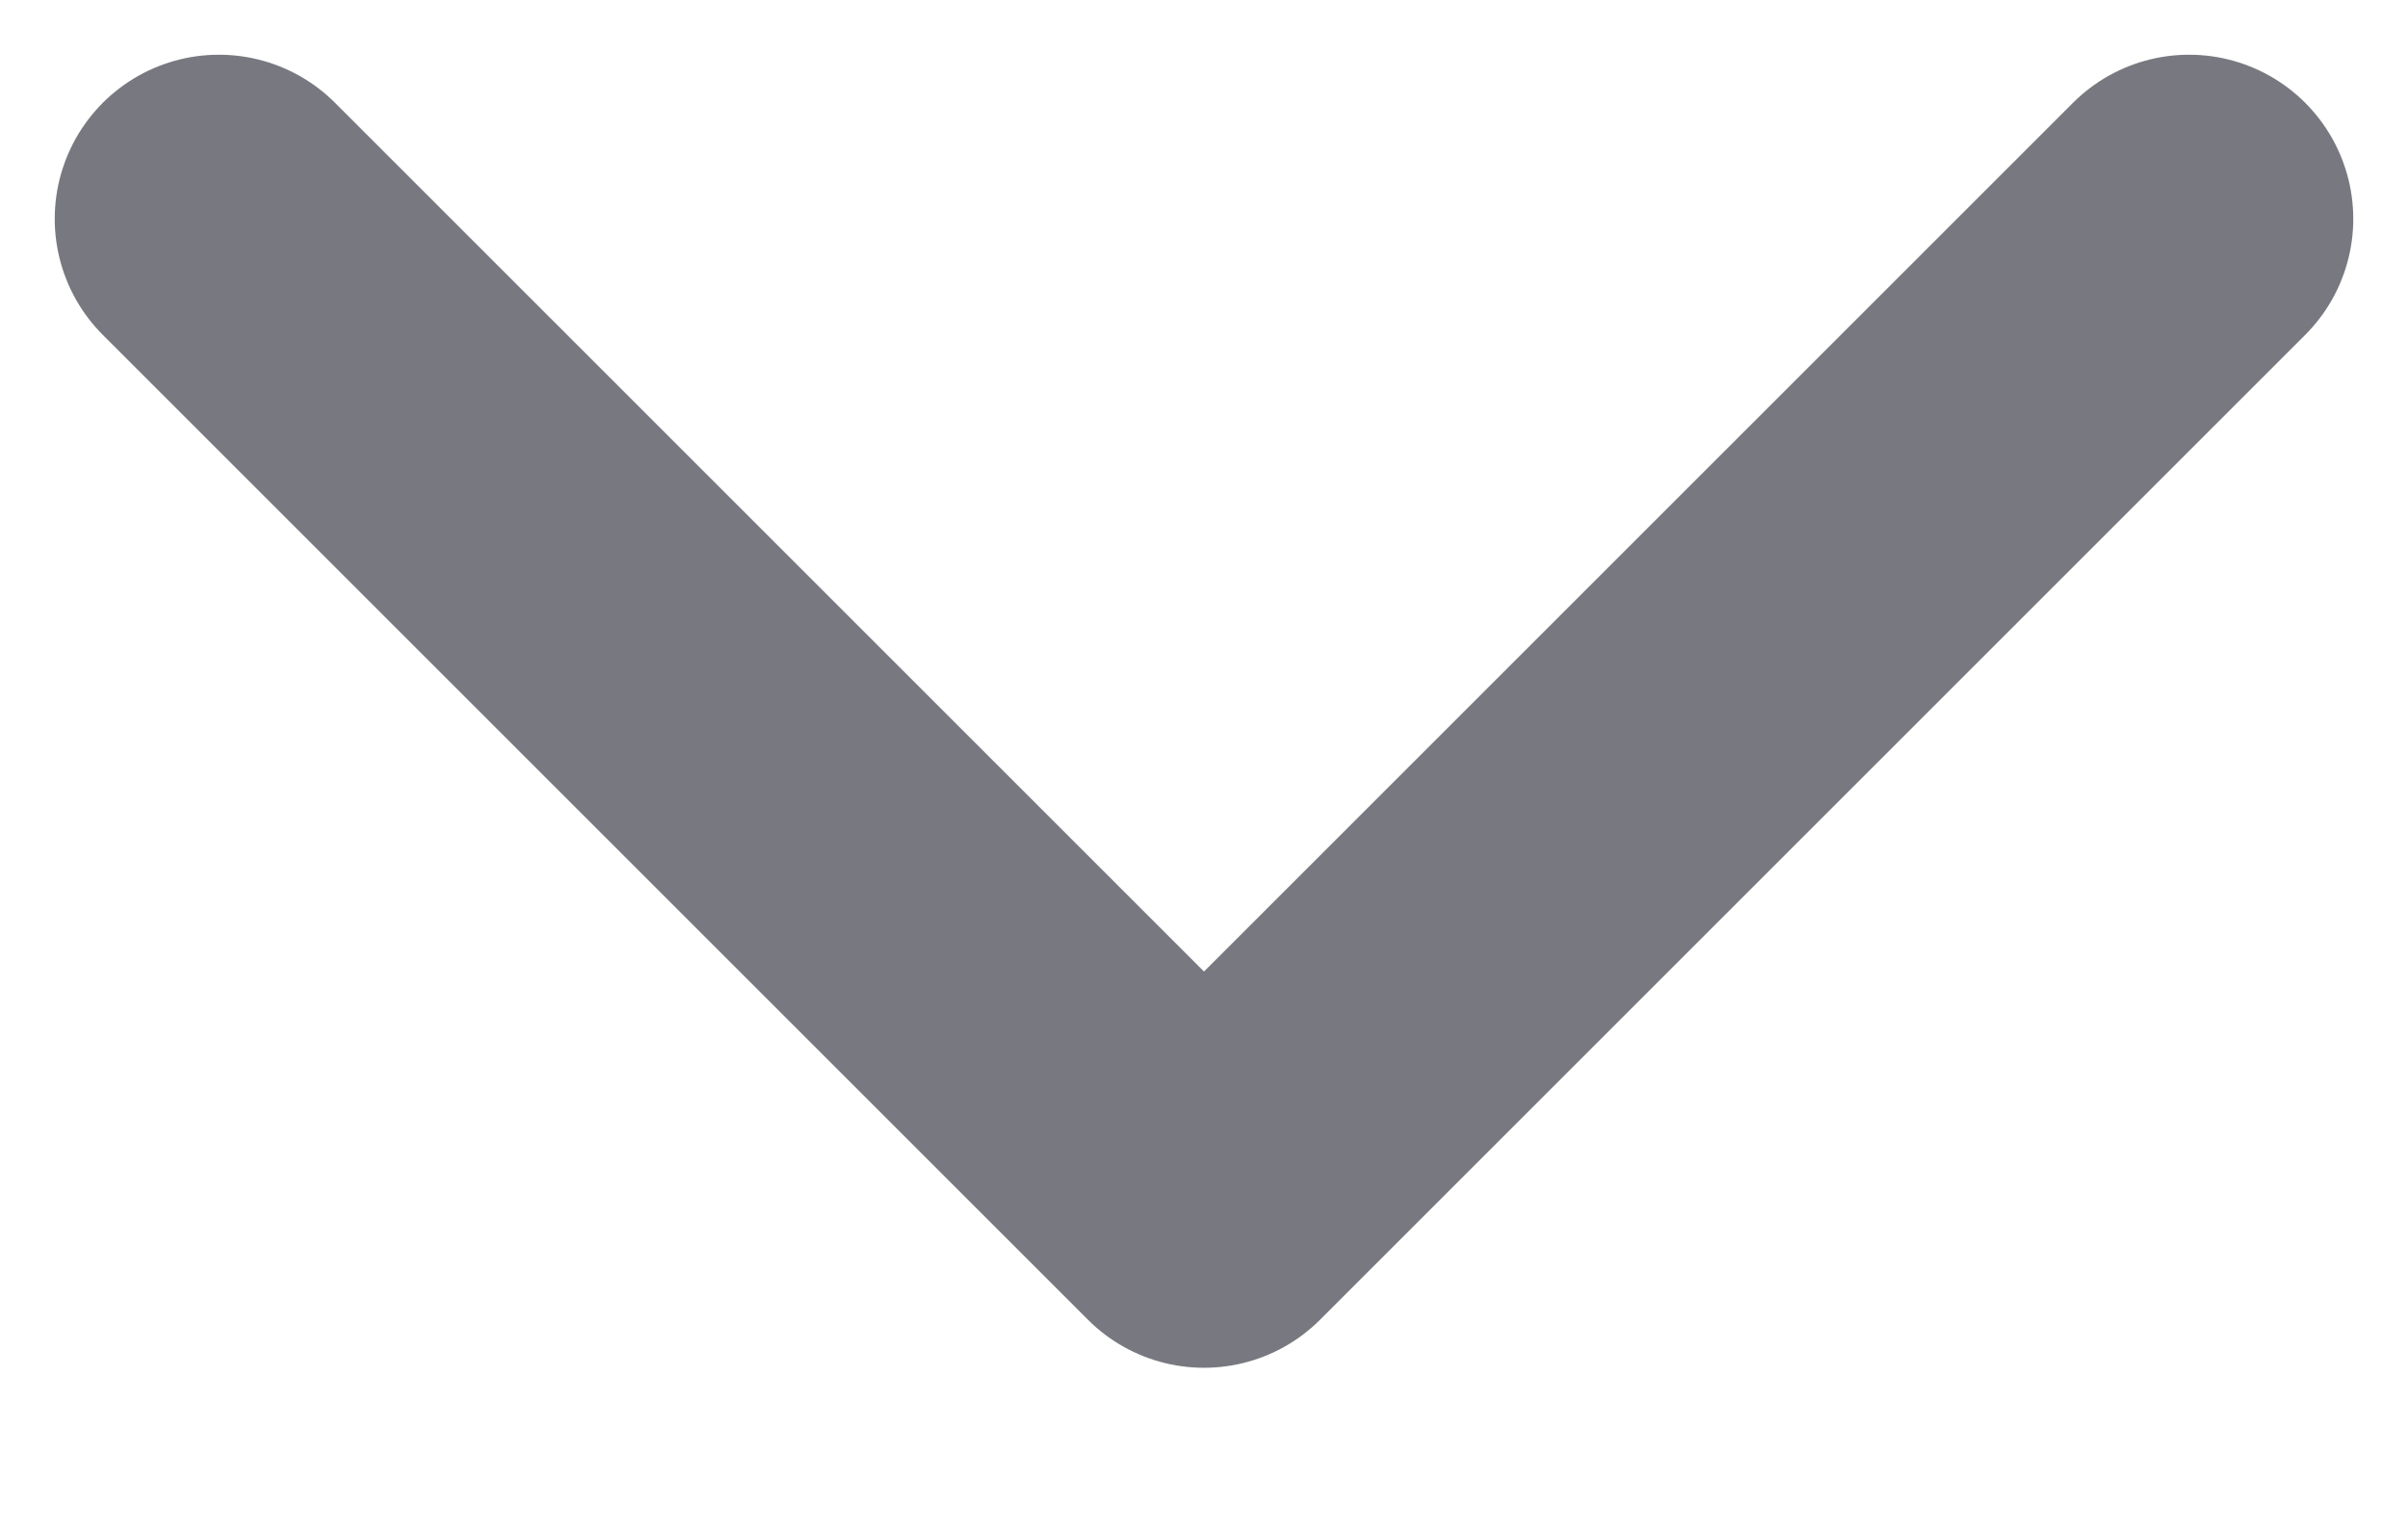
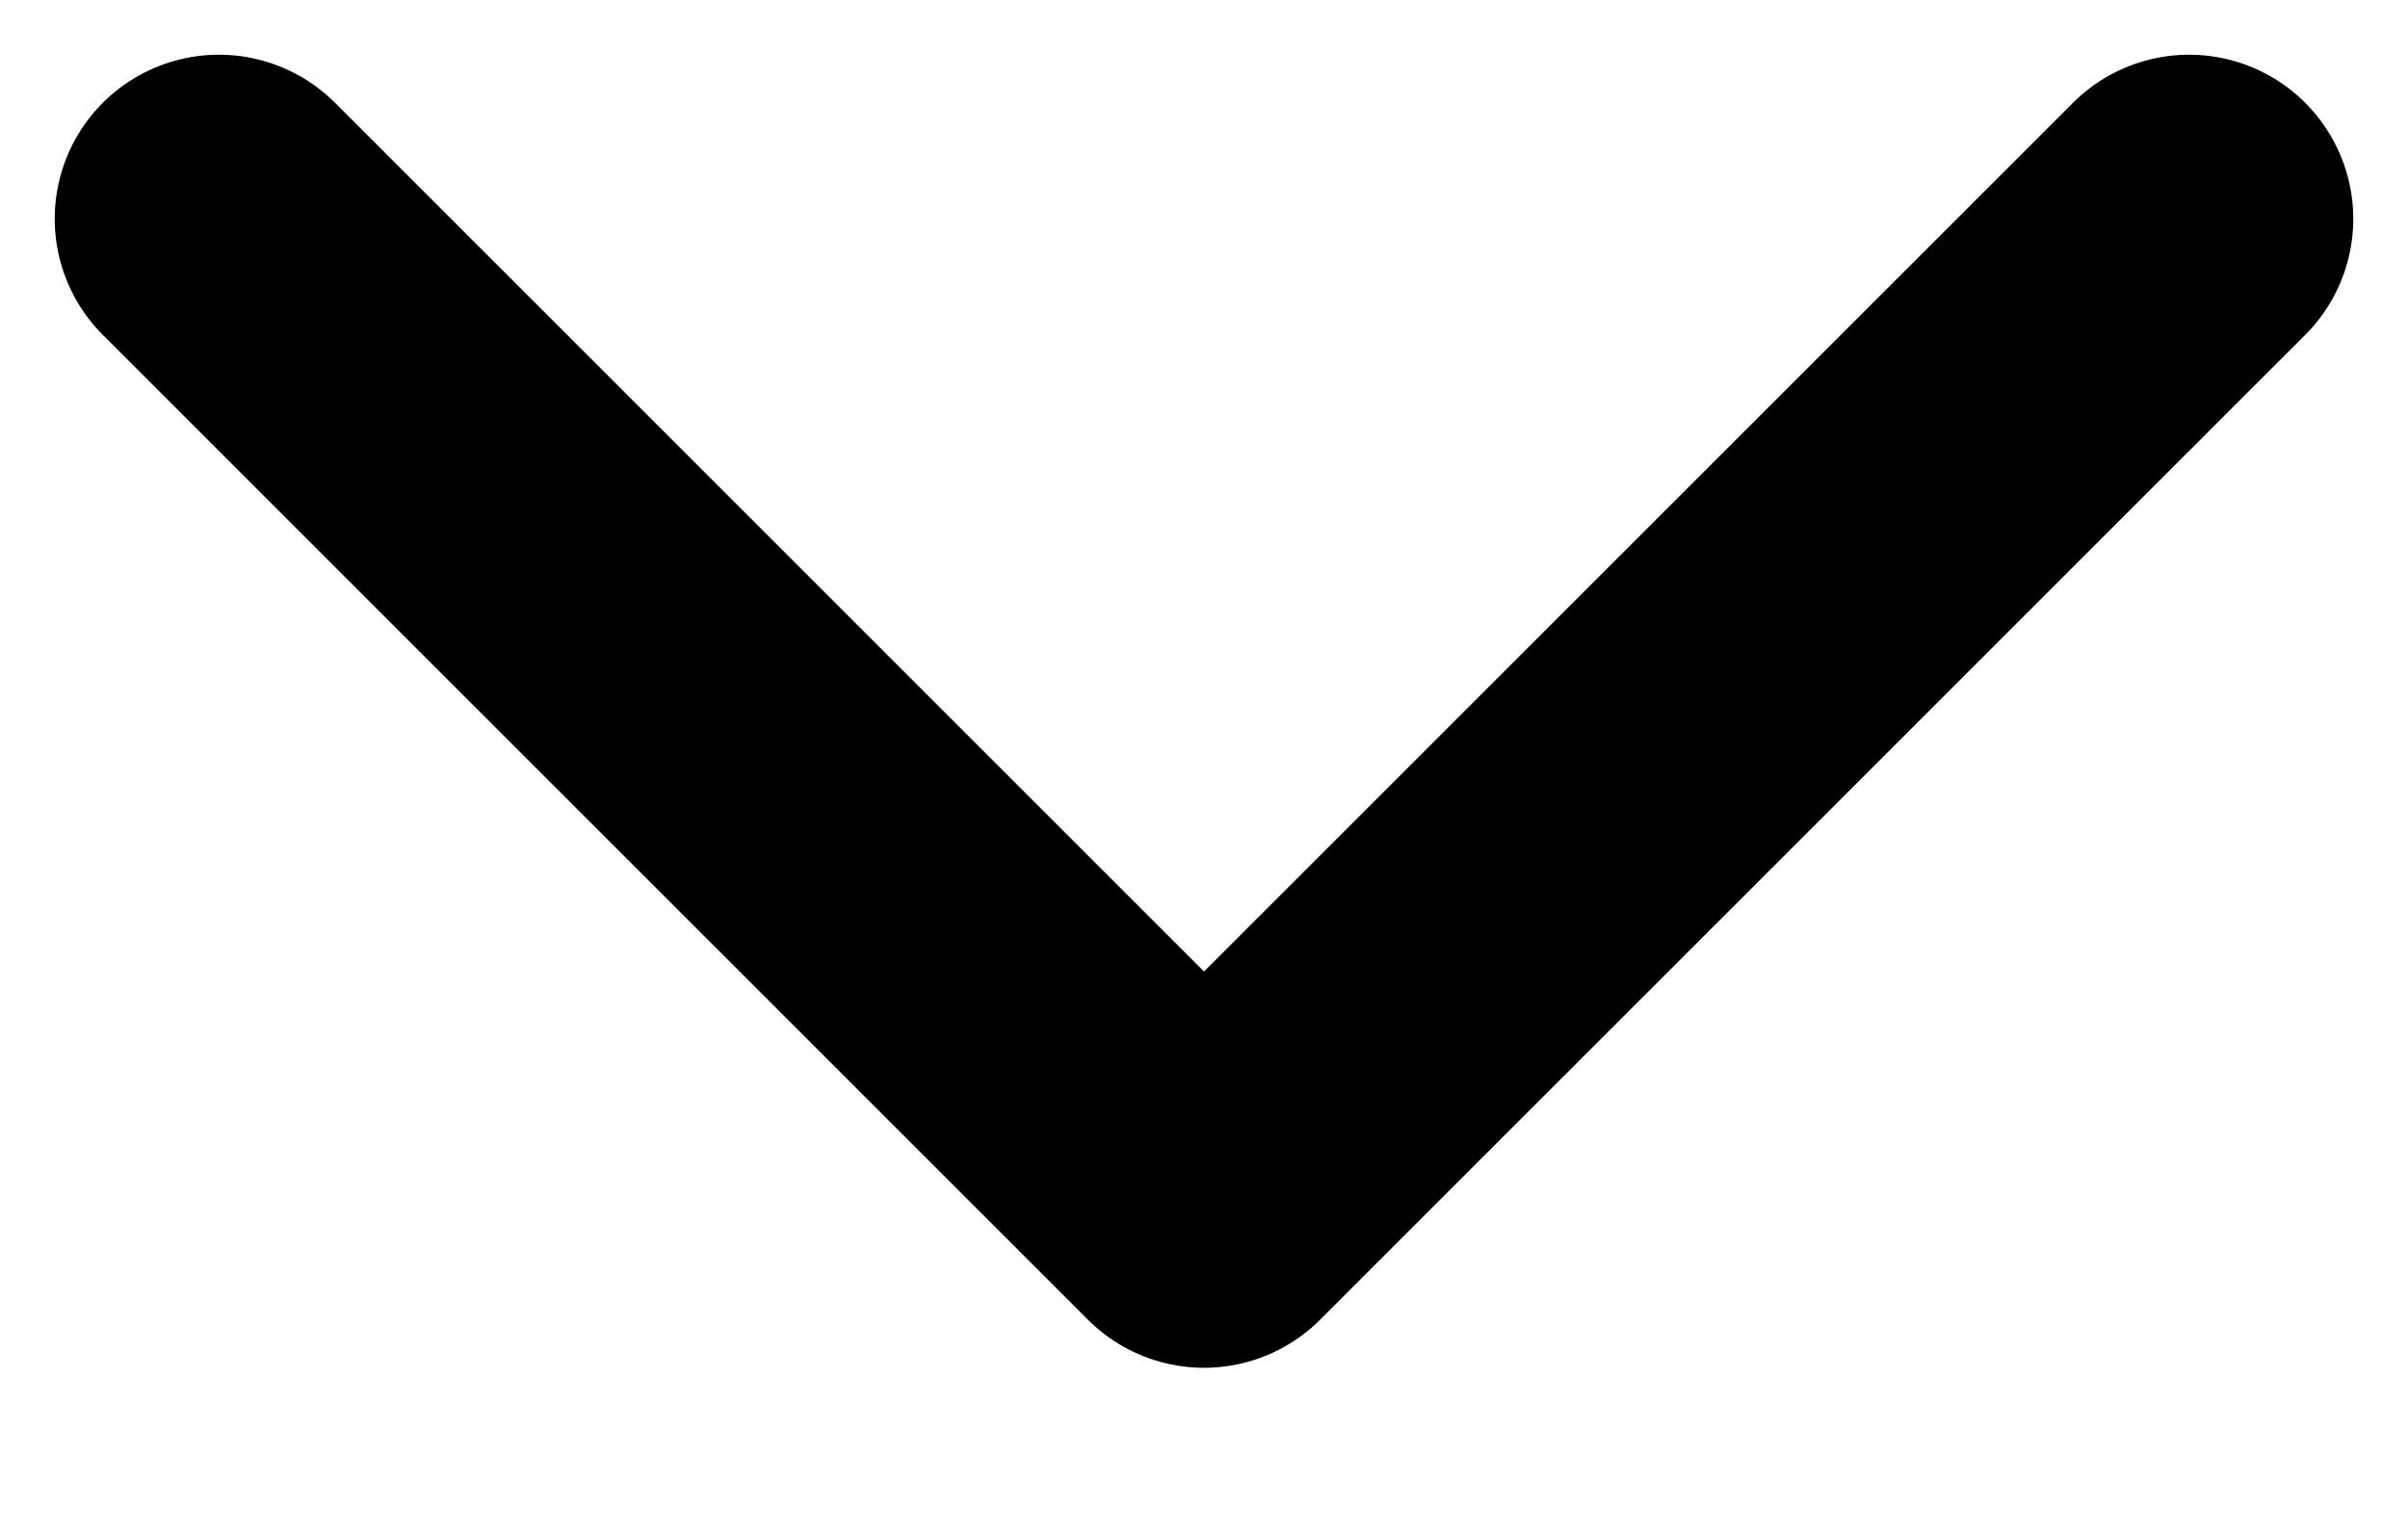
<svg xmlns="http://www.w3.org/2000/svg" width="11" height="7" viewBox="0 0 11 7" fill="none">
-   <path d="M10 1L5.5 5.5L1 1" stroke="#787980" stroke-width="1.5" stroke-linecap="round" stroke-linejoin="round" />
+   <path d="M10 1L5.5 5.5L1 1" stroke="black" stroke-width="1.5" stroke-linecap="round" stroke-linejoin="round" />
</svg>
